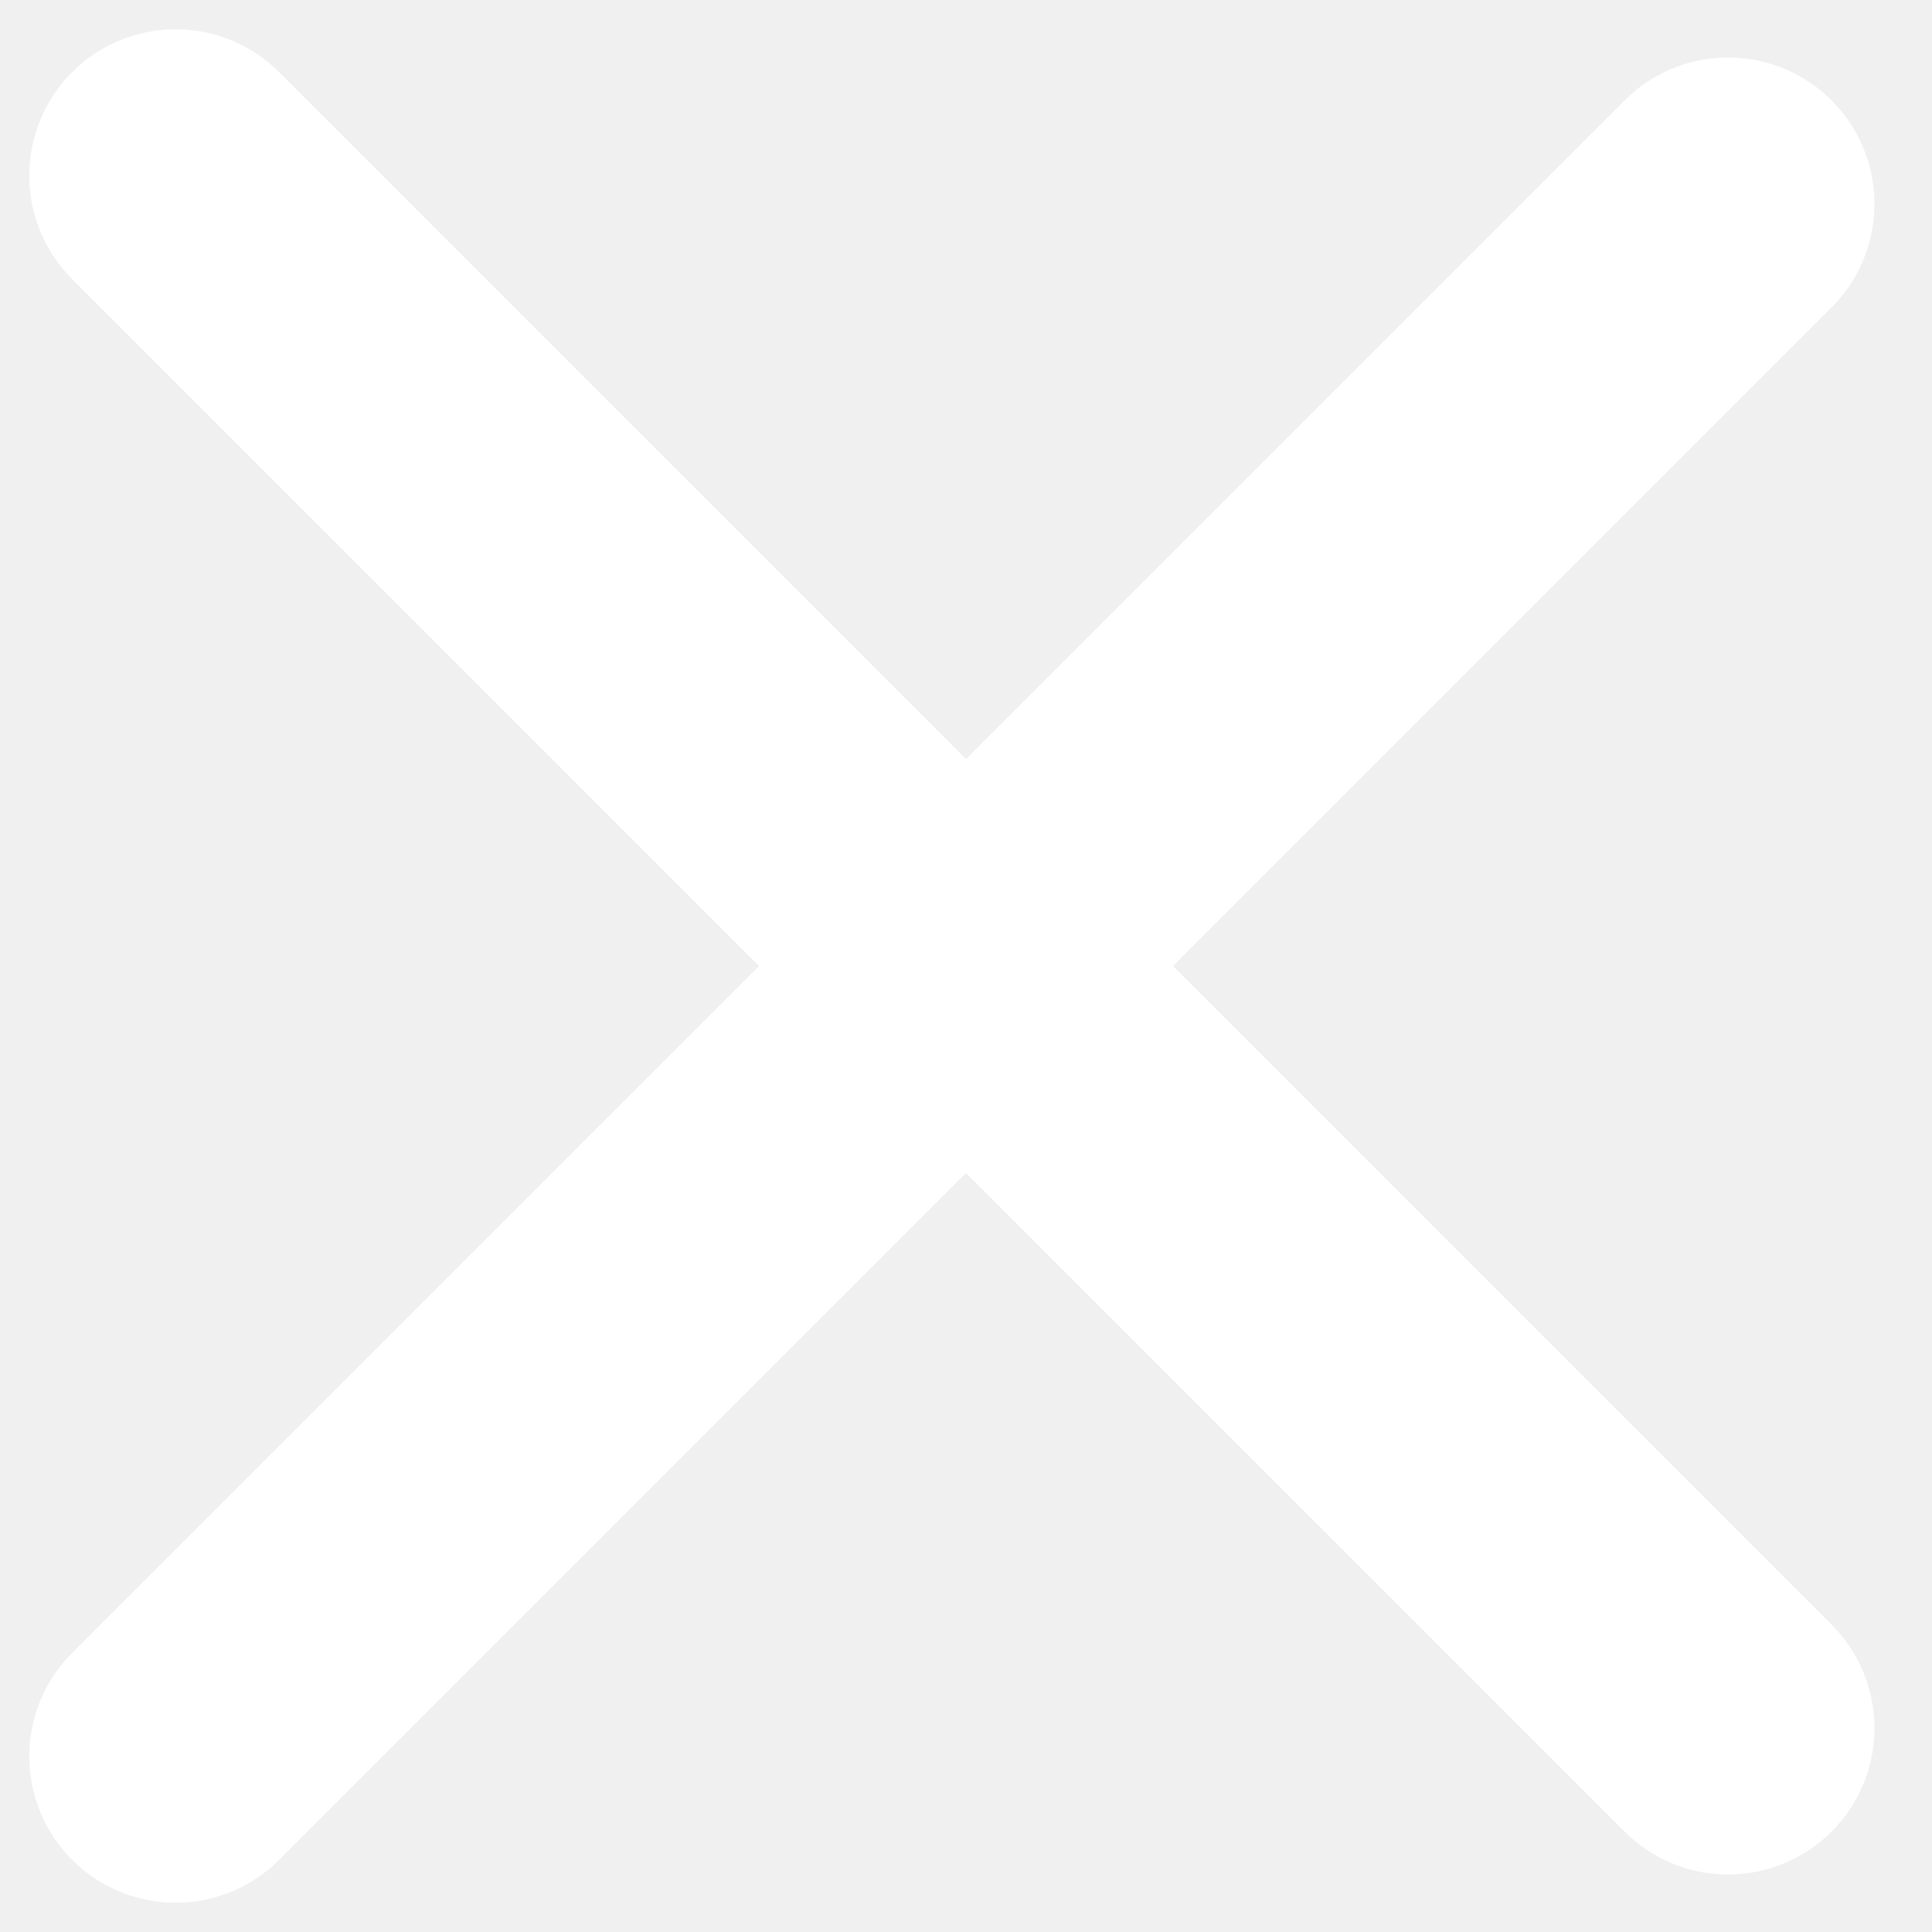
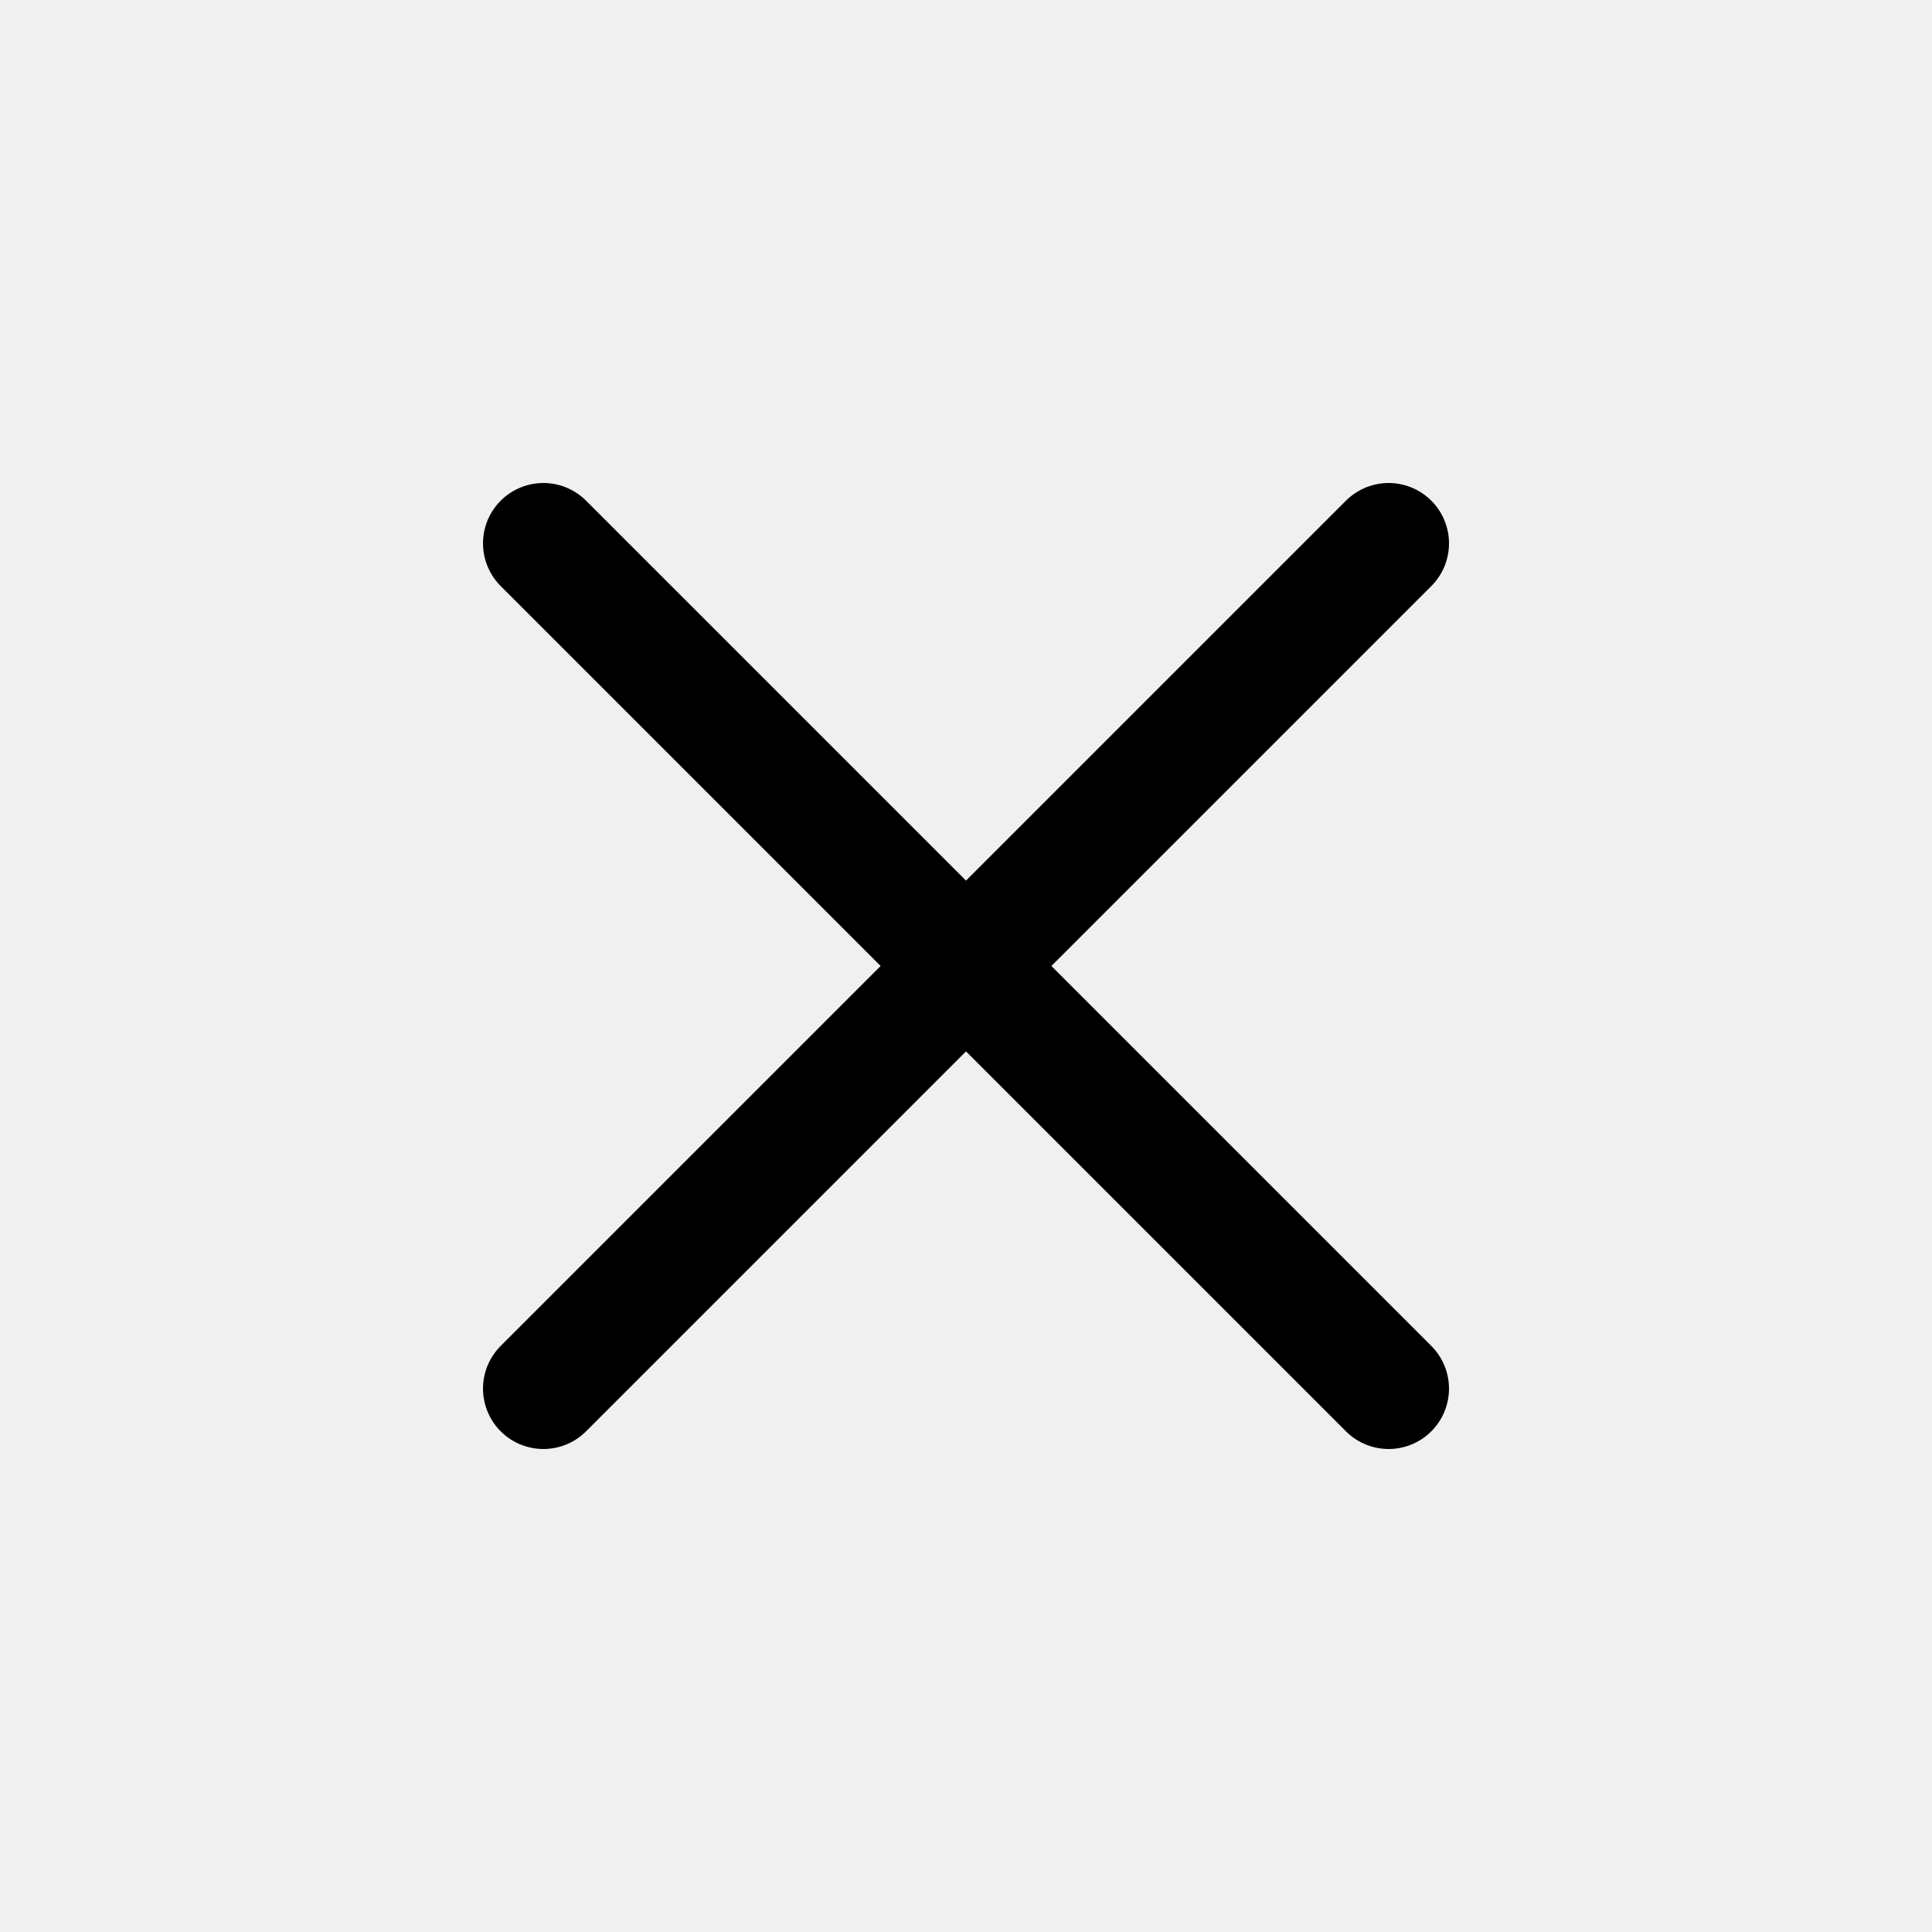
- <svg xmlns="http://www.w3.org/2000/svg" width="33" height="33" viewBox="0 0 33 33" fill="none">
-   <path d="M3 30L29.517 3.483" stroke="#FFFFFF" stroke-width="5" stroke-linecap="round" />
-   <path d="M3 3L29.517 29.517" stroke="#FFFFFF" stroke-width="5" stroke-linecap="round" />
+ <svg xmlns="http://www.w3.org/2000/svg" width="16" height="16" viewBox="0 0 16 16" fill="none">
+   <path d="M11.5 4.5L4.5 11.5" stroke="black" stroke-miterlimit="10" stroke-linecap="round" stroke-linejoin="round" />
+   <path d="M4.5 4.5L11.5 11.5" stroke="black" stroke-miterlimit="10" stroke-linecap="round" stroke-linejoin="round" />
</svg>
